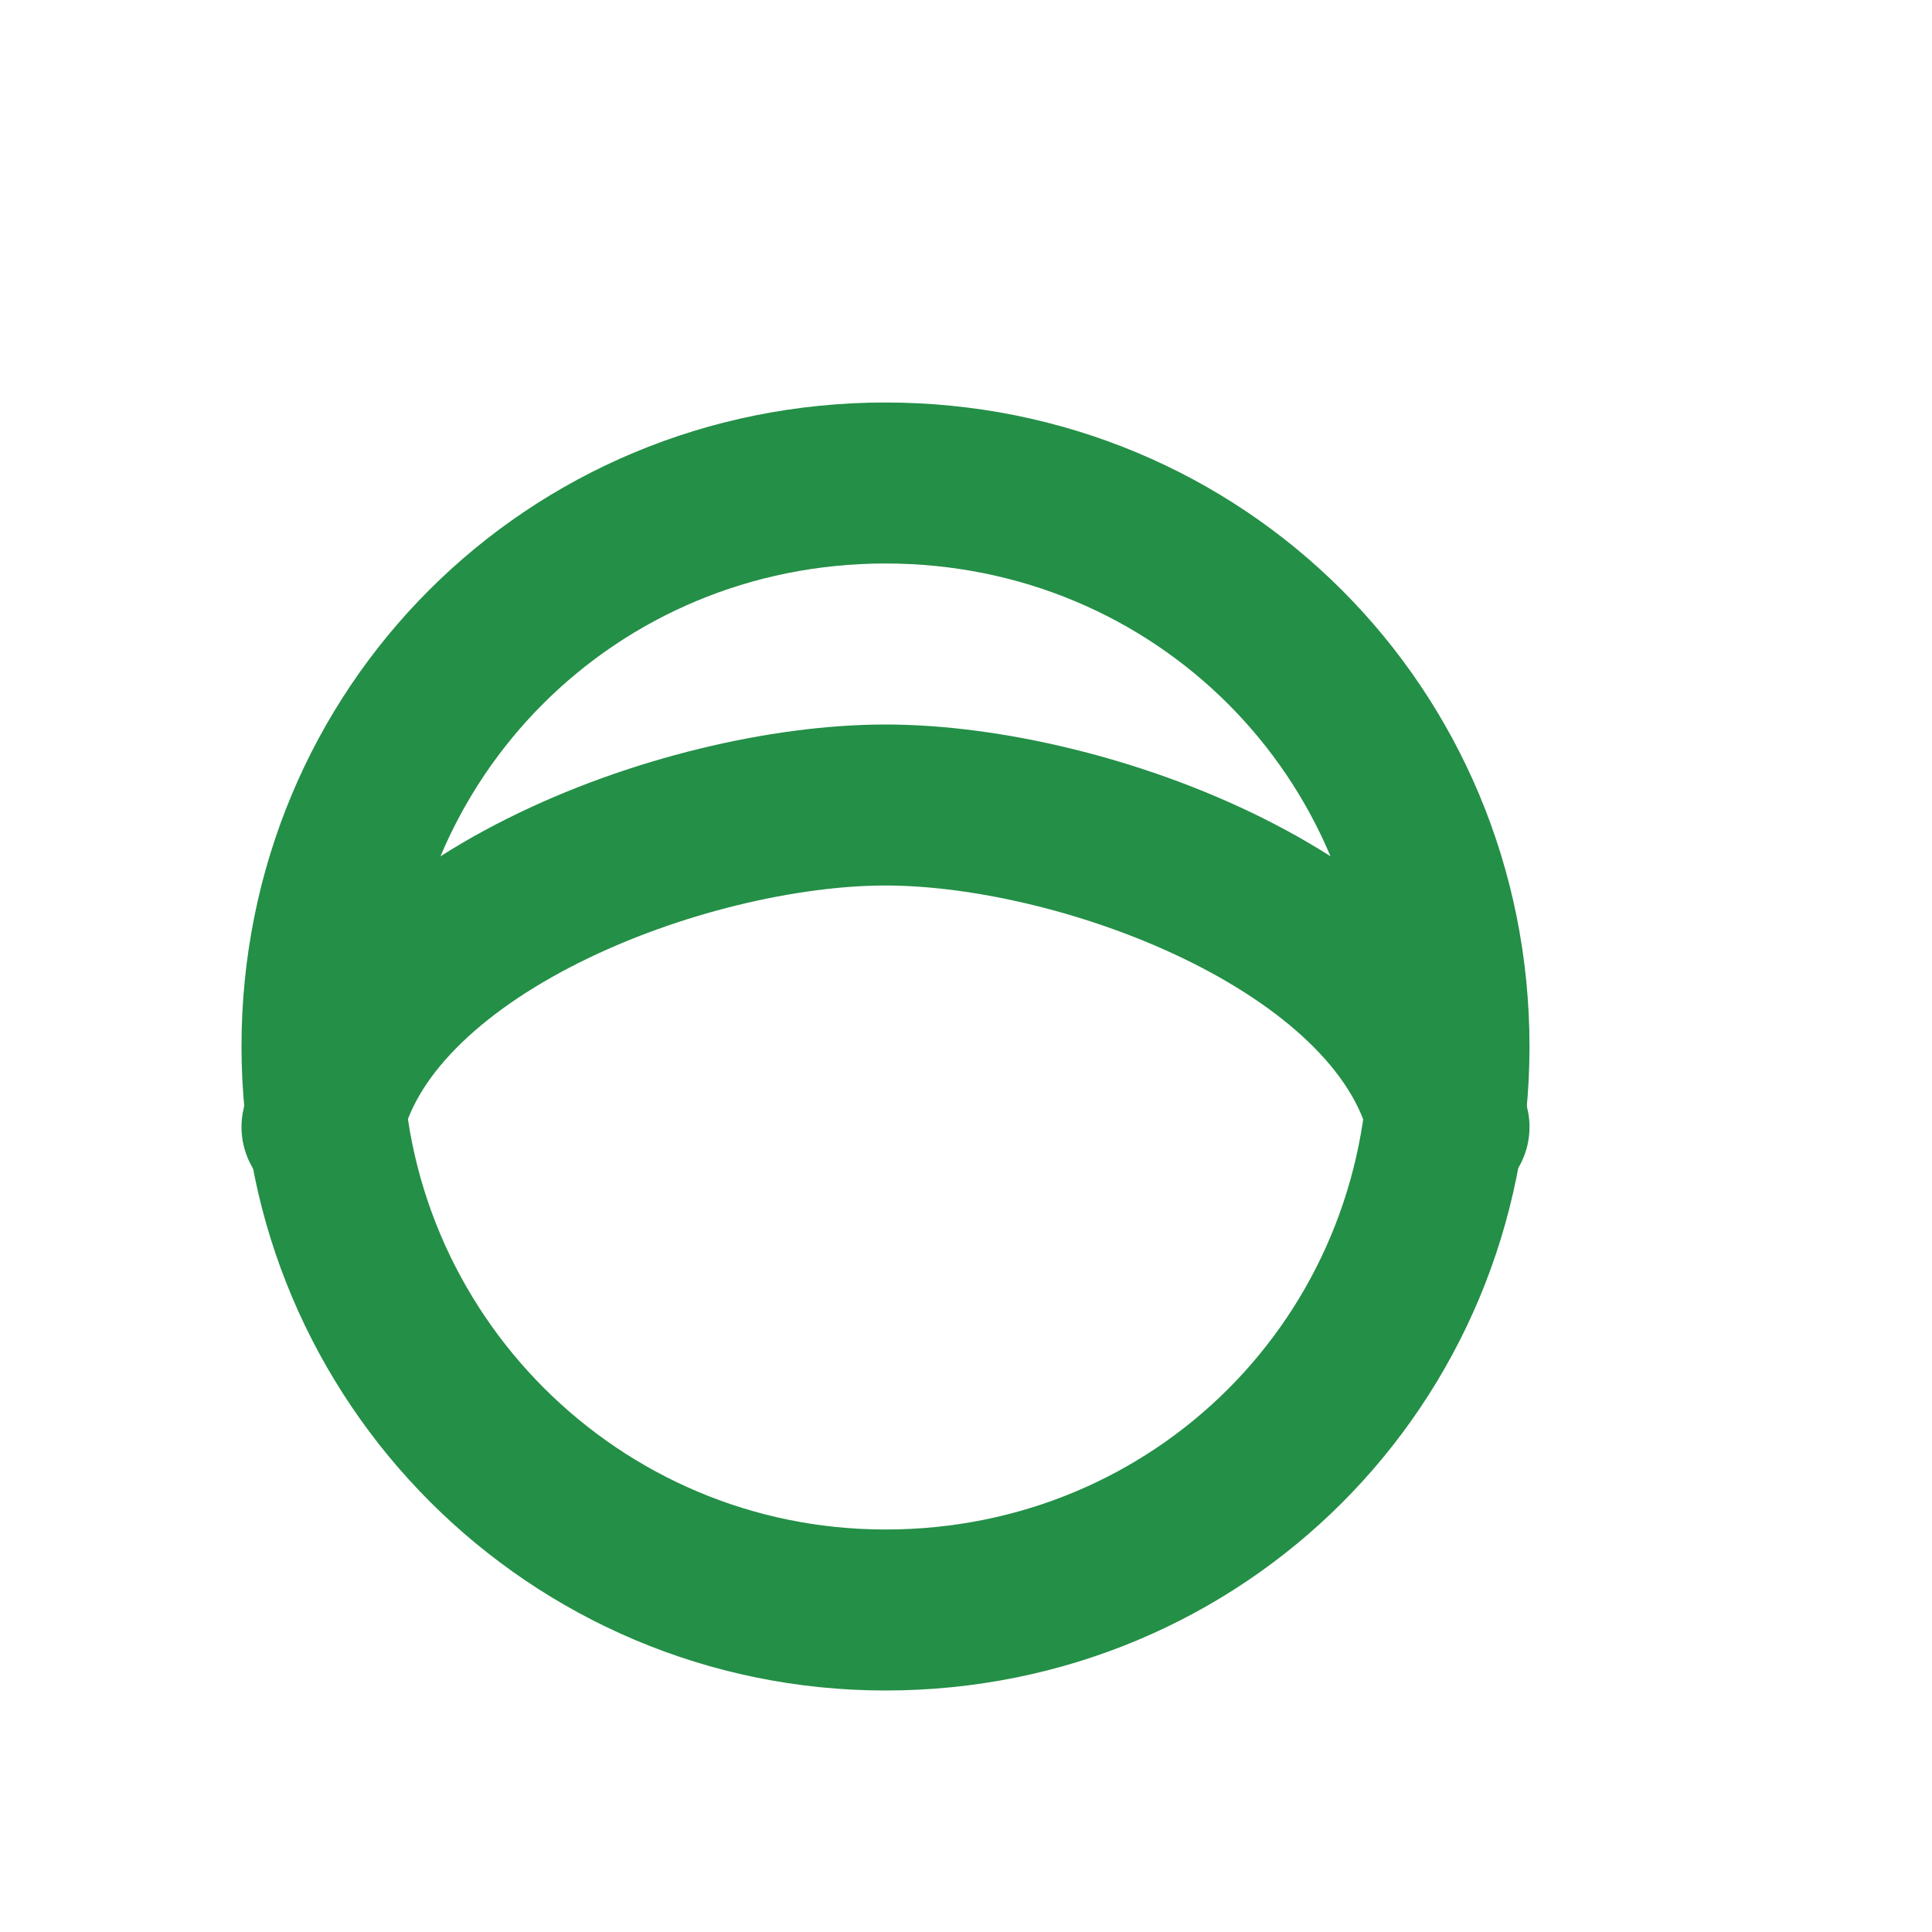
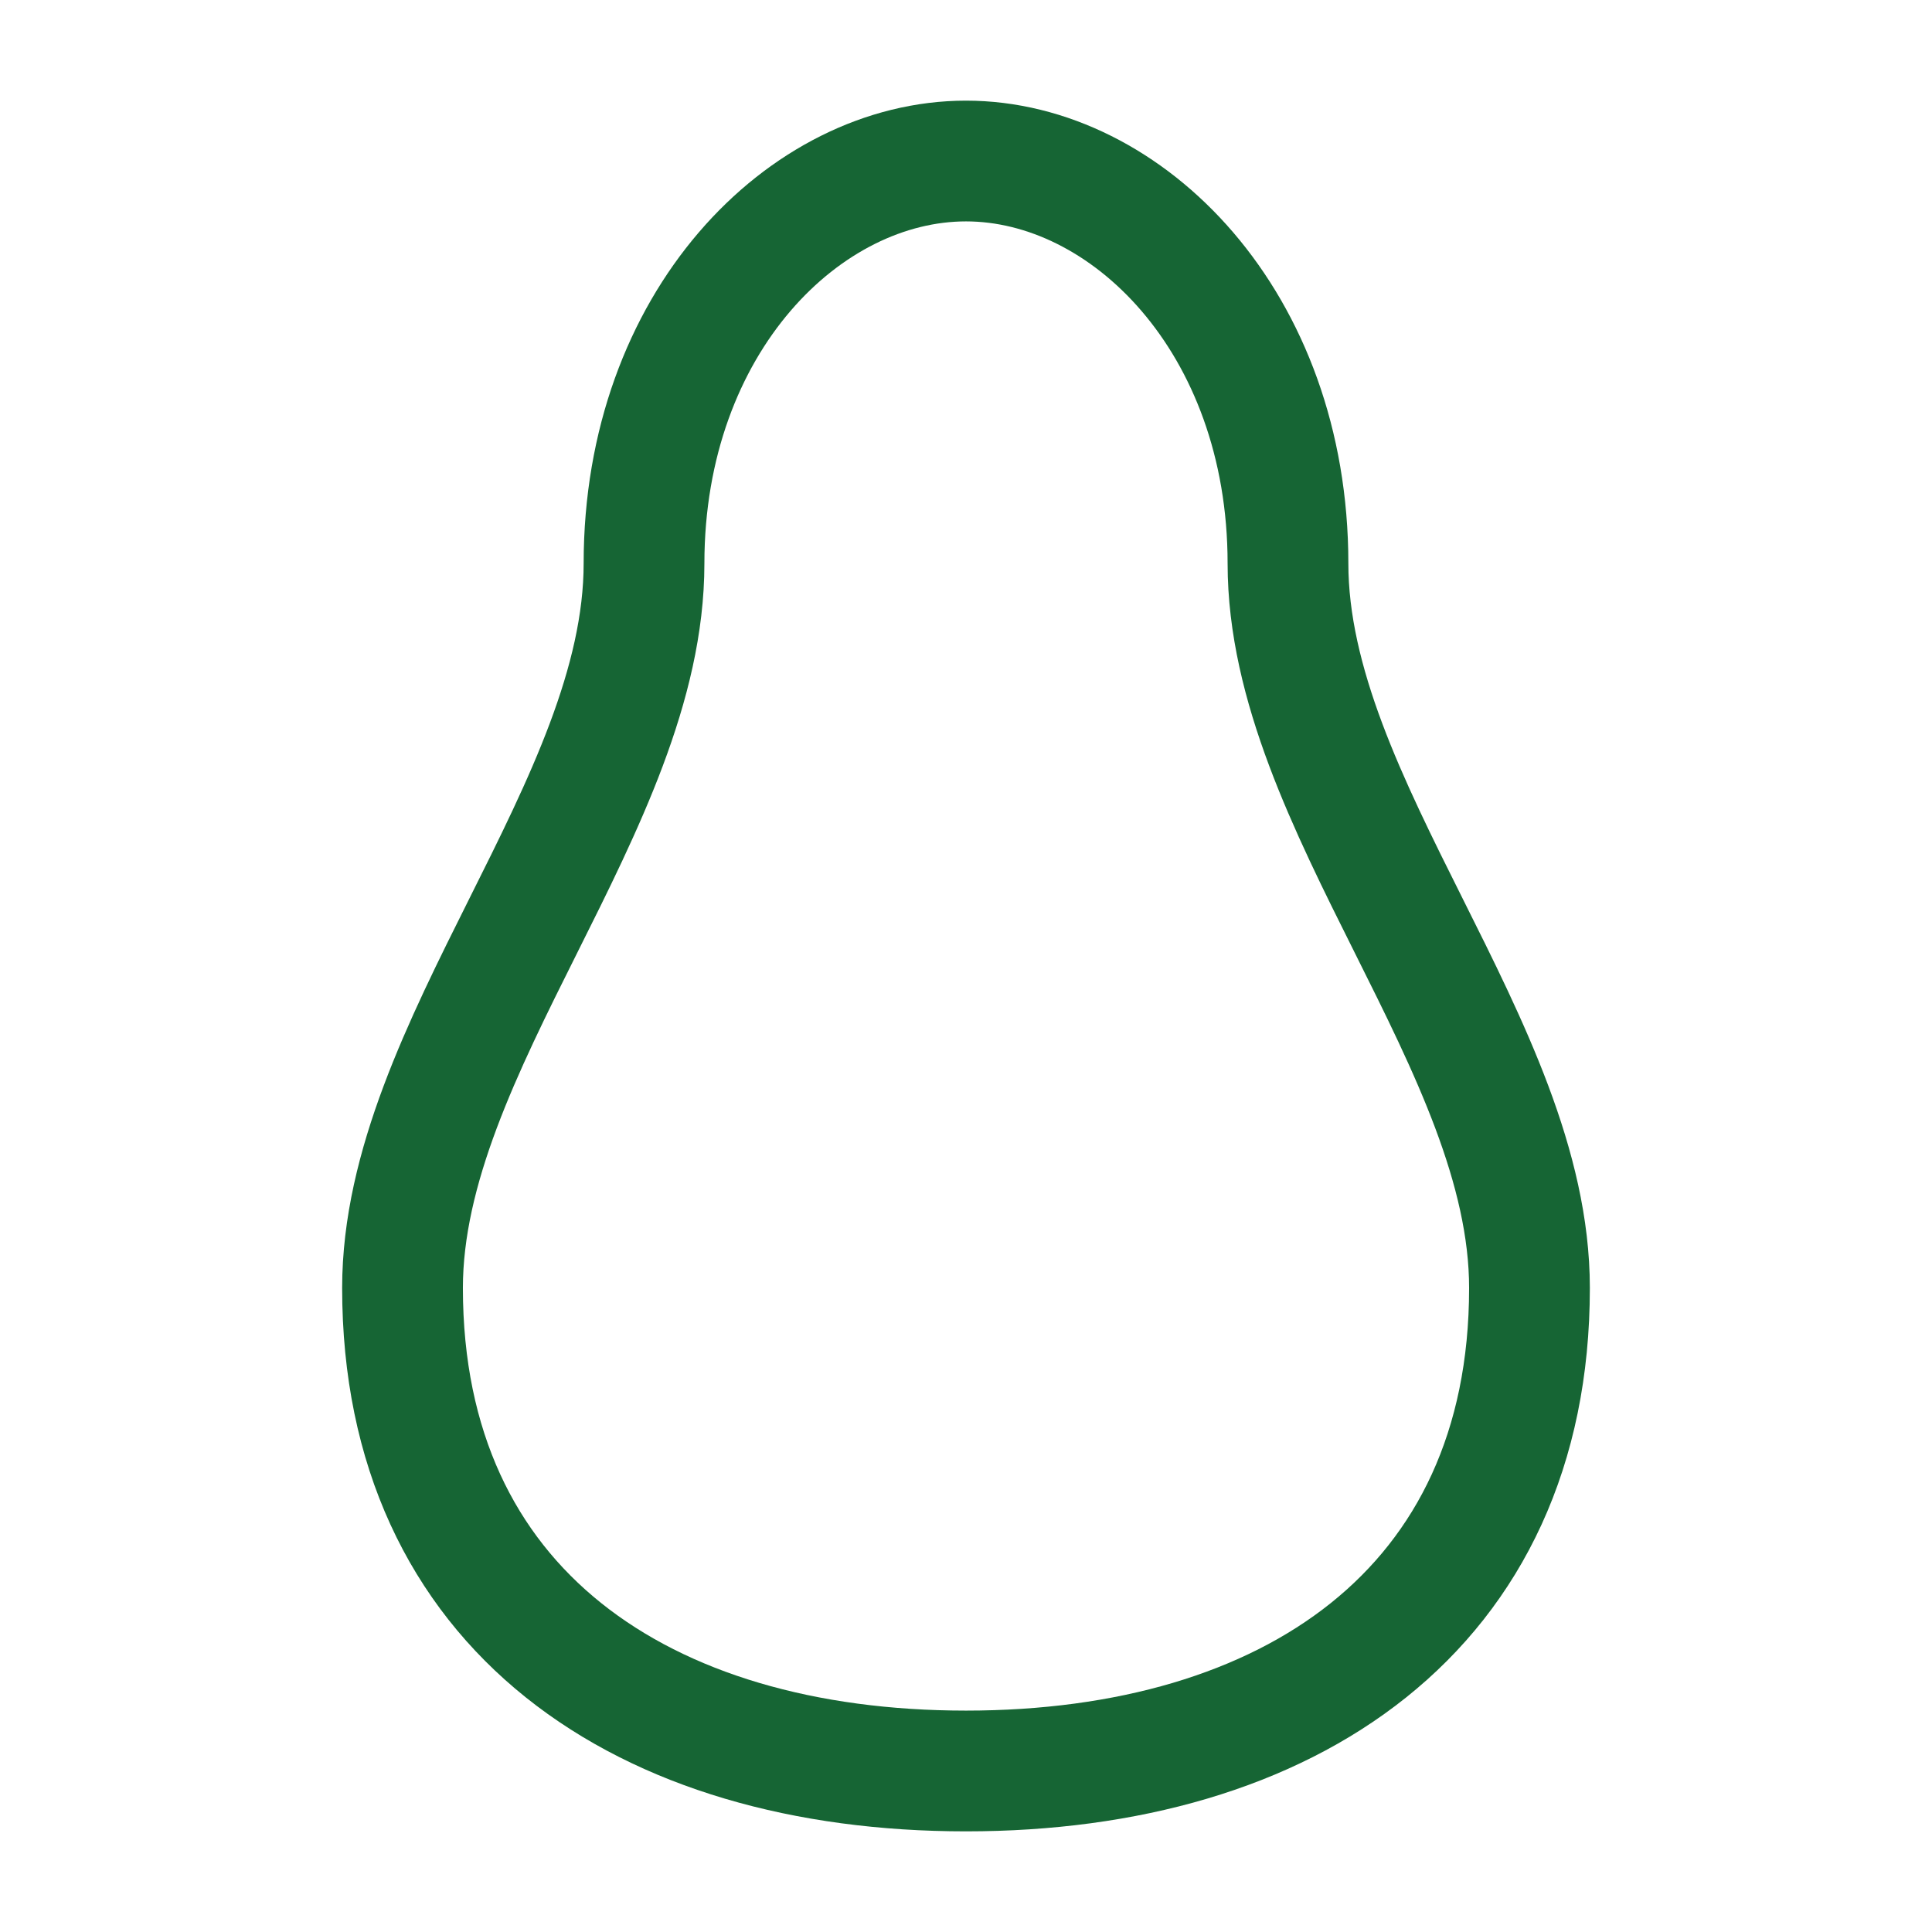
- <svg xmlns="http://www.w3.org/2000/svg" width="24" height="24" viewBox="0 0 24 24" fill="none" stroke="hsl(140 60% 35%)" stroke-width="2" stroke-linecap="round" stroke-linejoin="round" class="lucide lucide-leaf">
-   <path d="M11 20A7 7 0 0 1 4 13c0-3.9 3.1-7 7-7s7 3.1 7 7-3.1 7-7 7z" />
-   <path d="M4 14c.5-2.5 4.5-4 7-4s6.5 1.5 7 4" />
+ <svg xmlns="http://www.w3.org/2000/svg" width="32" height="32" viewBox="0 0 32 32" fill="none">
+   <path d="M25.333 21.333C25.333 26.667 21.333 29.333 16 29.333C10.667 29.333 6.667 26.667 6.667 21.333C6.667 17.333 10.667 13.333 10.667 9.333C10.667 5.333 13.333 2.667 16 2.667C18.667 2.667 21.333 5.333 21.333 9.333C21.333 13.333 25.333 17.333 25.333 21.333Z" stroke="#166534" stroke-width="2" stroke-linecap="round" stroke-linejoin="round" />
</svg>
